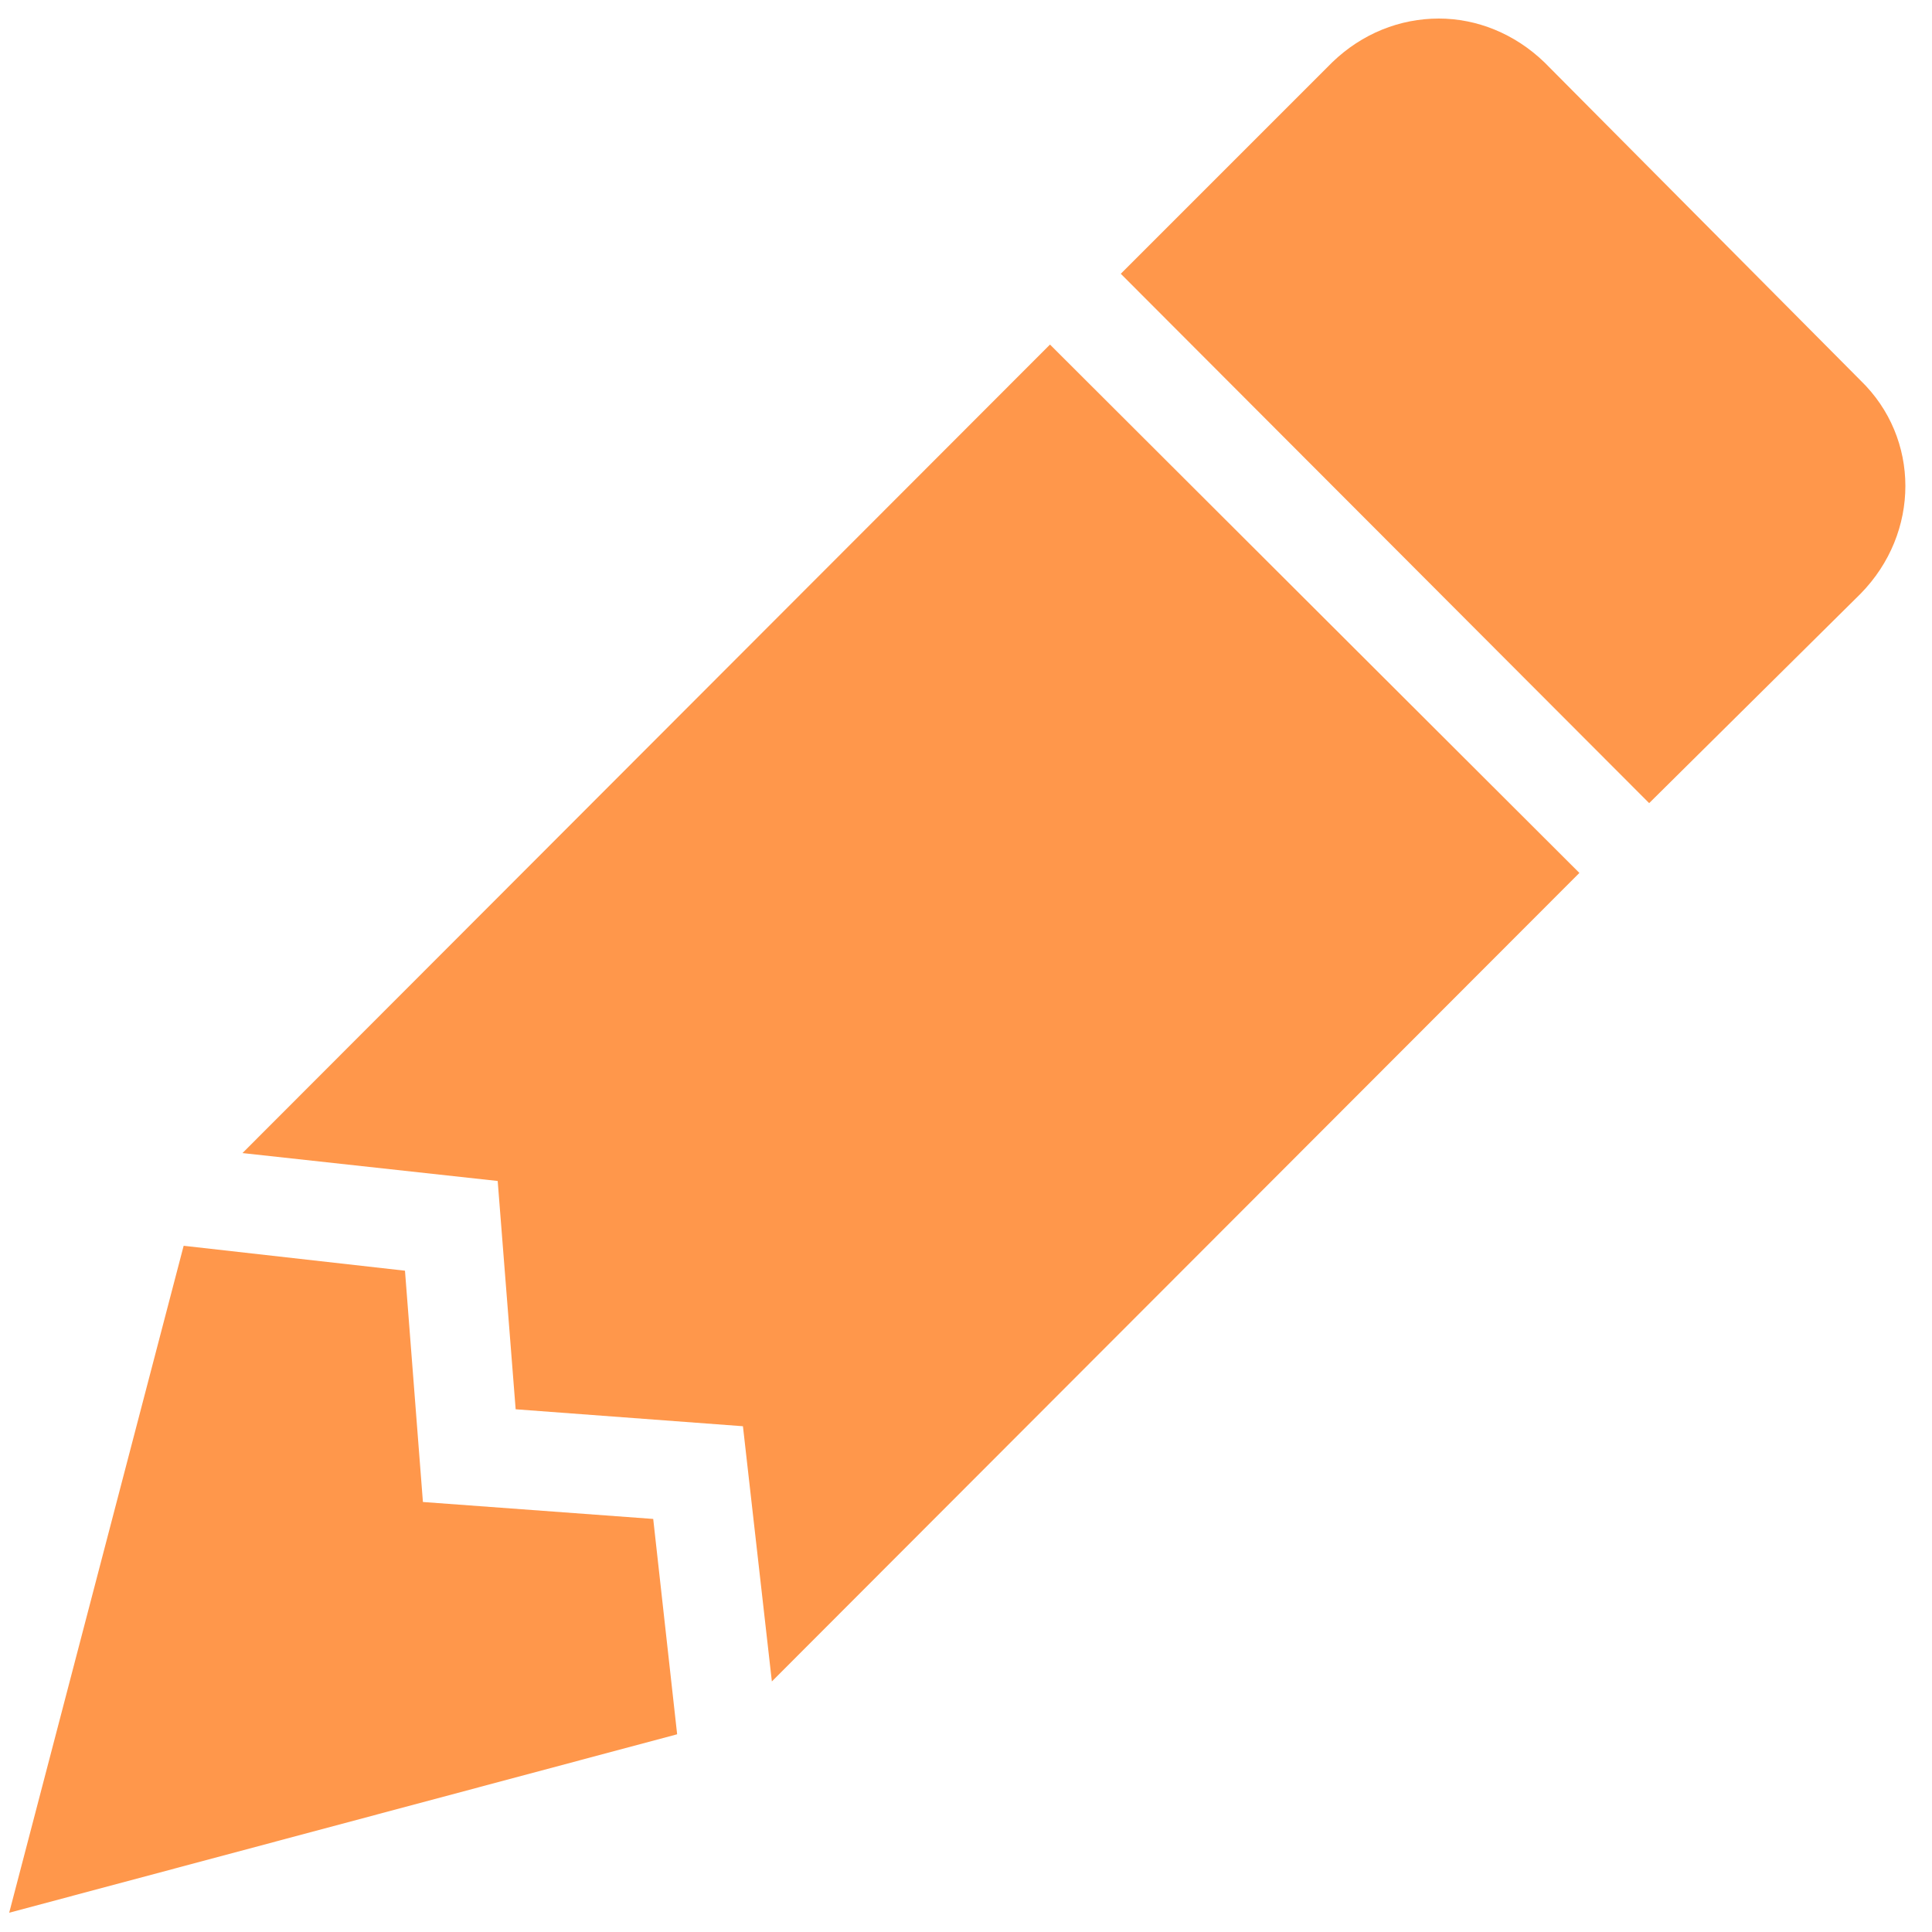
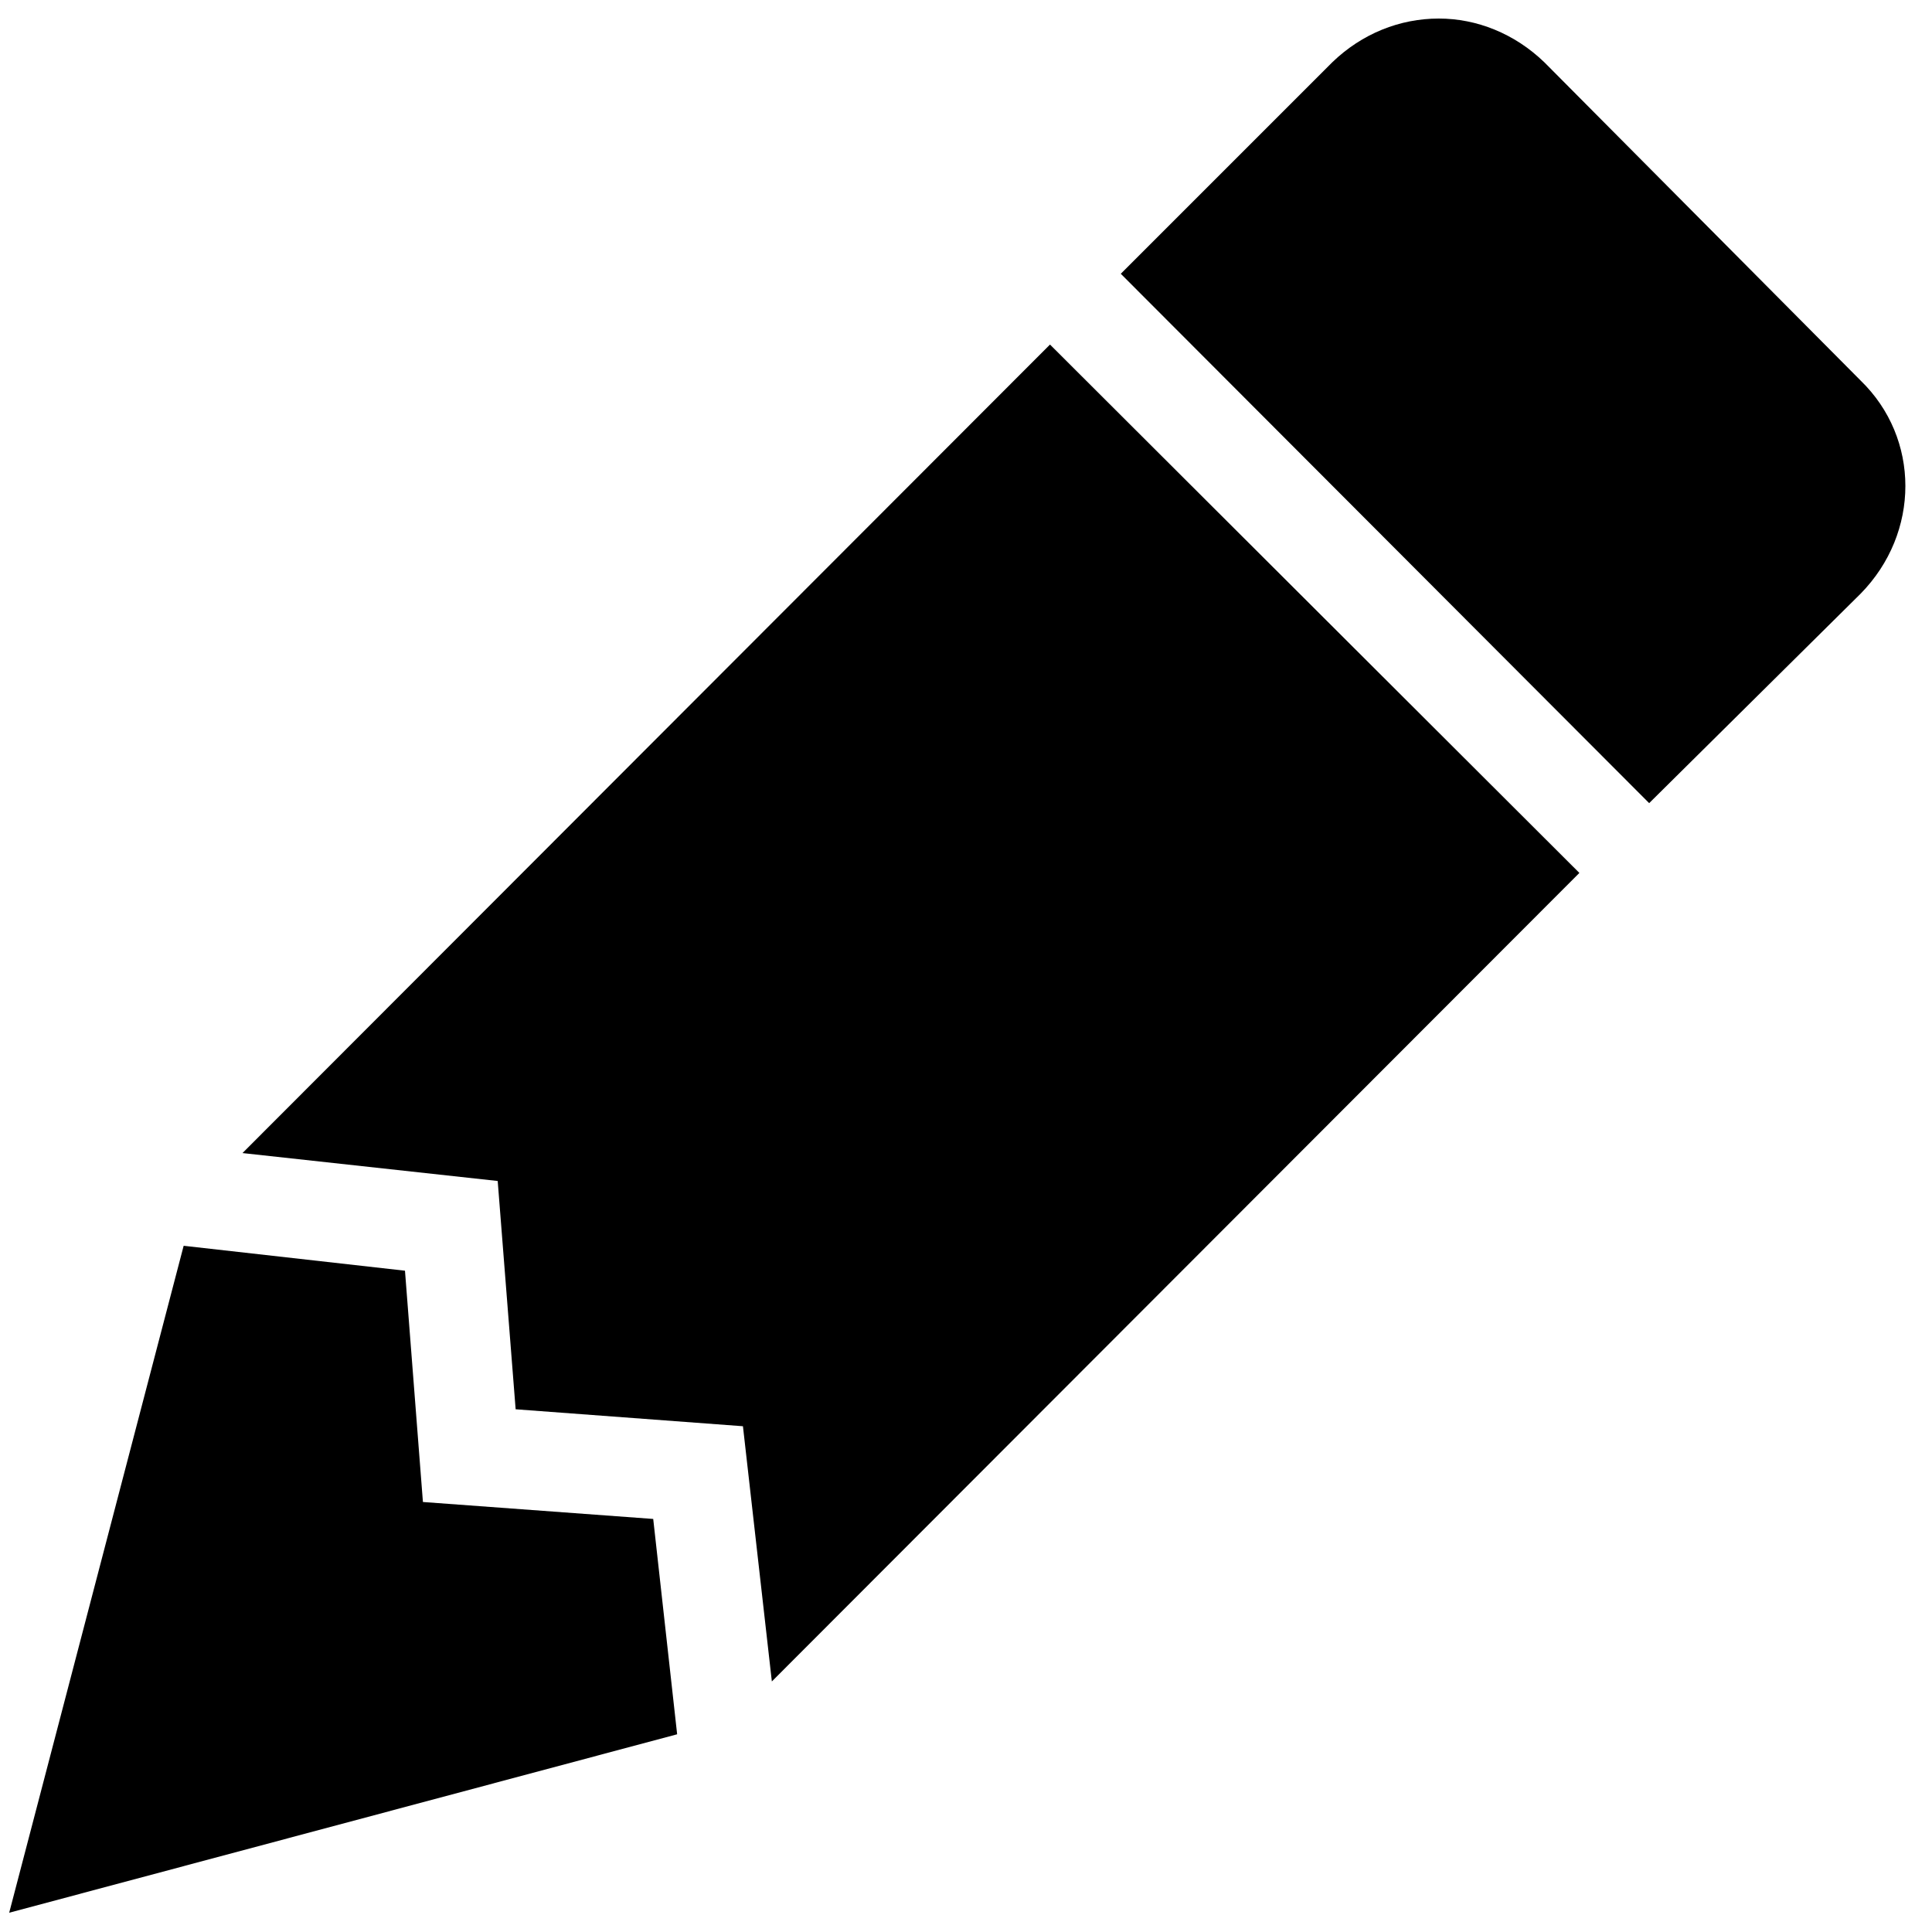
- <svg xmlns="http://www.w3.org/2000/svg" width="70px" height="70px" viewBox="0 0 70 70" version="1.1">
-   <defs />
-   <g id="Page-1" stroke="none" stroke-width="1" fill="none" fill-rule="evenodd">
-     <g id="Listagem" transform="translate(-956, -819)" fill-rule="nonzero" fill="#FF974B">
-       <g id="categorias" transform="translate(405, 256)">
-         <g id="Icones" transform="translate(73, 89)">
-           <g id="laranja">
-             <g id="row-3" transform="translate(0.333075, 438.672)">
-               <g id="Papelaria" transform="translate(442, 0)">
-                 <path d="M87.798,36 C86.389,36 85.016,36.542 83.933,37.589 L76.275,45.247 L95.419,64.427 L103.077,56.842 C105.244,54.638 105.244,51.207 103.077,49.112 L91.627,37.589 C90.543,36.542 89.17,36 87.798,36 M73.71,47.812 L44.452,77.106 L53.699,78.117 L54.35,86.389 L62.585,87.003 L63.633,96.25 L92.891,66.956 M42.321,80.465 L36,104.63 L60.201,98.164 L59.334,90.362 L50.99,89.748 L50.34,81.368" id="papelaria" />
-               </g>
-             </g>
-           </g>
-         </g>
-       </g>
-     </g>
-   </g>
+ <svg xmlns="http://www.w3.org/2000/svg" version="1.1" width="1024" height="1024" viewBox="0 0 1024 1024">
+   <g id="icomoon-ignore">
+ </g>
+   <path d="M762.598 9.83c-20.608 0-40.687 7.926-56.539 23.25l-112.021 112.021 280.052 280.581 112.021-110.964c31.704-32.232 31.704-82.43 0-113.078l-167.503-168.56c-15.852-15.324-35.931-23.25-56.010-23.25zM556.522 182.617l-428.004 428.533 135.27 14.795 9.511 121.004 120.475 8.983 15.324 135.27 428.004-428.533zM97.342 660.291l-92.47 353.5 354.028-94.584-12.682-114.134-122.060-8.983-9.511-122.589z" />
</svg>
